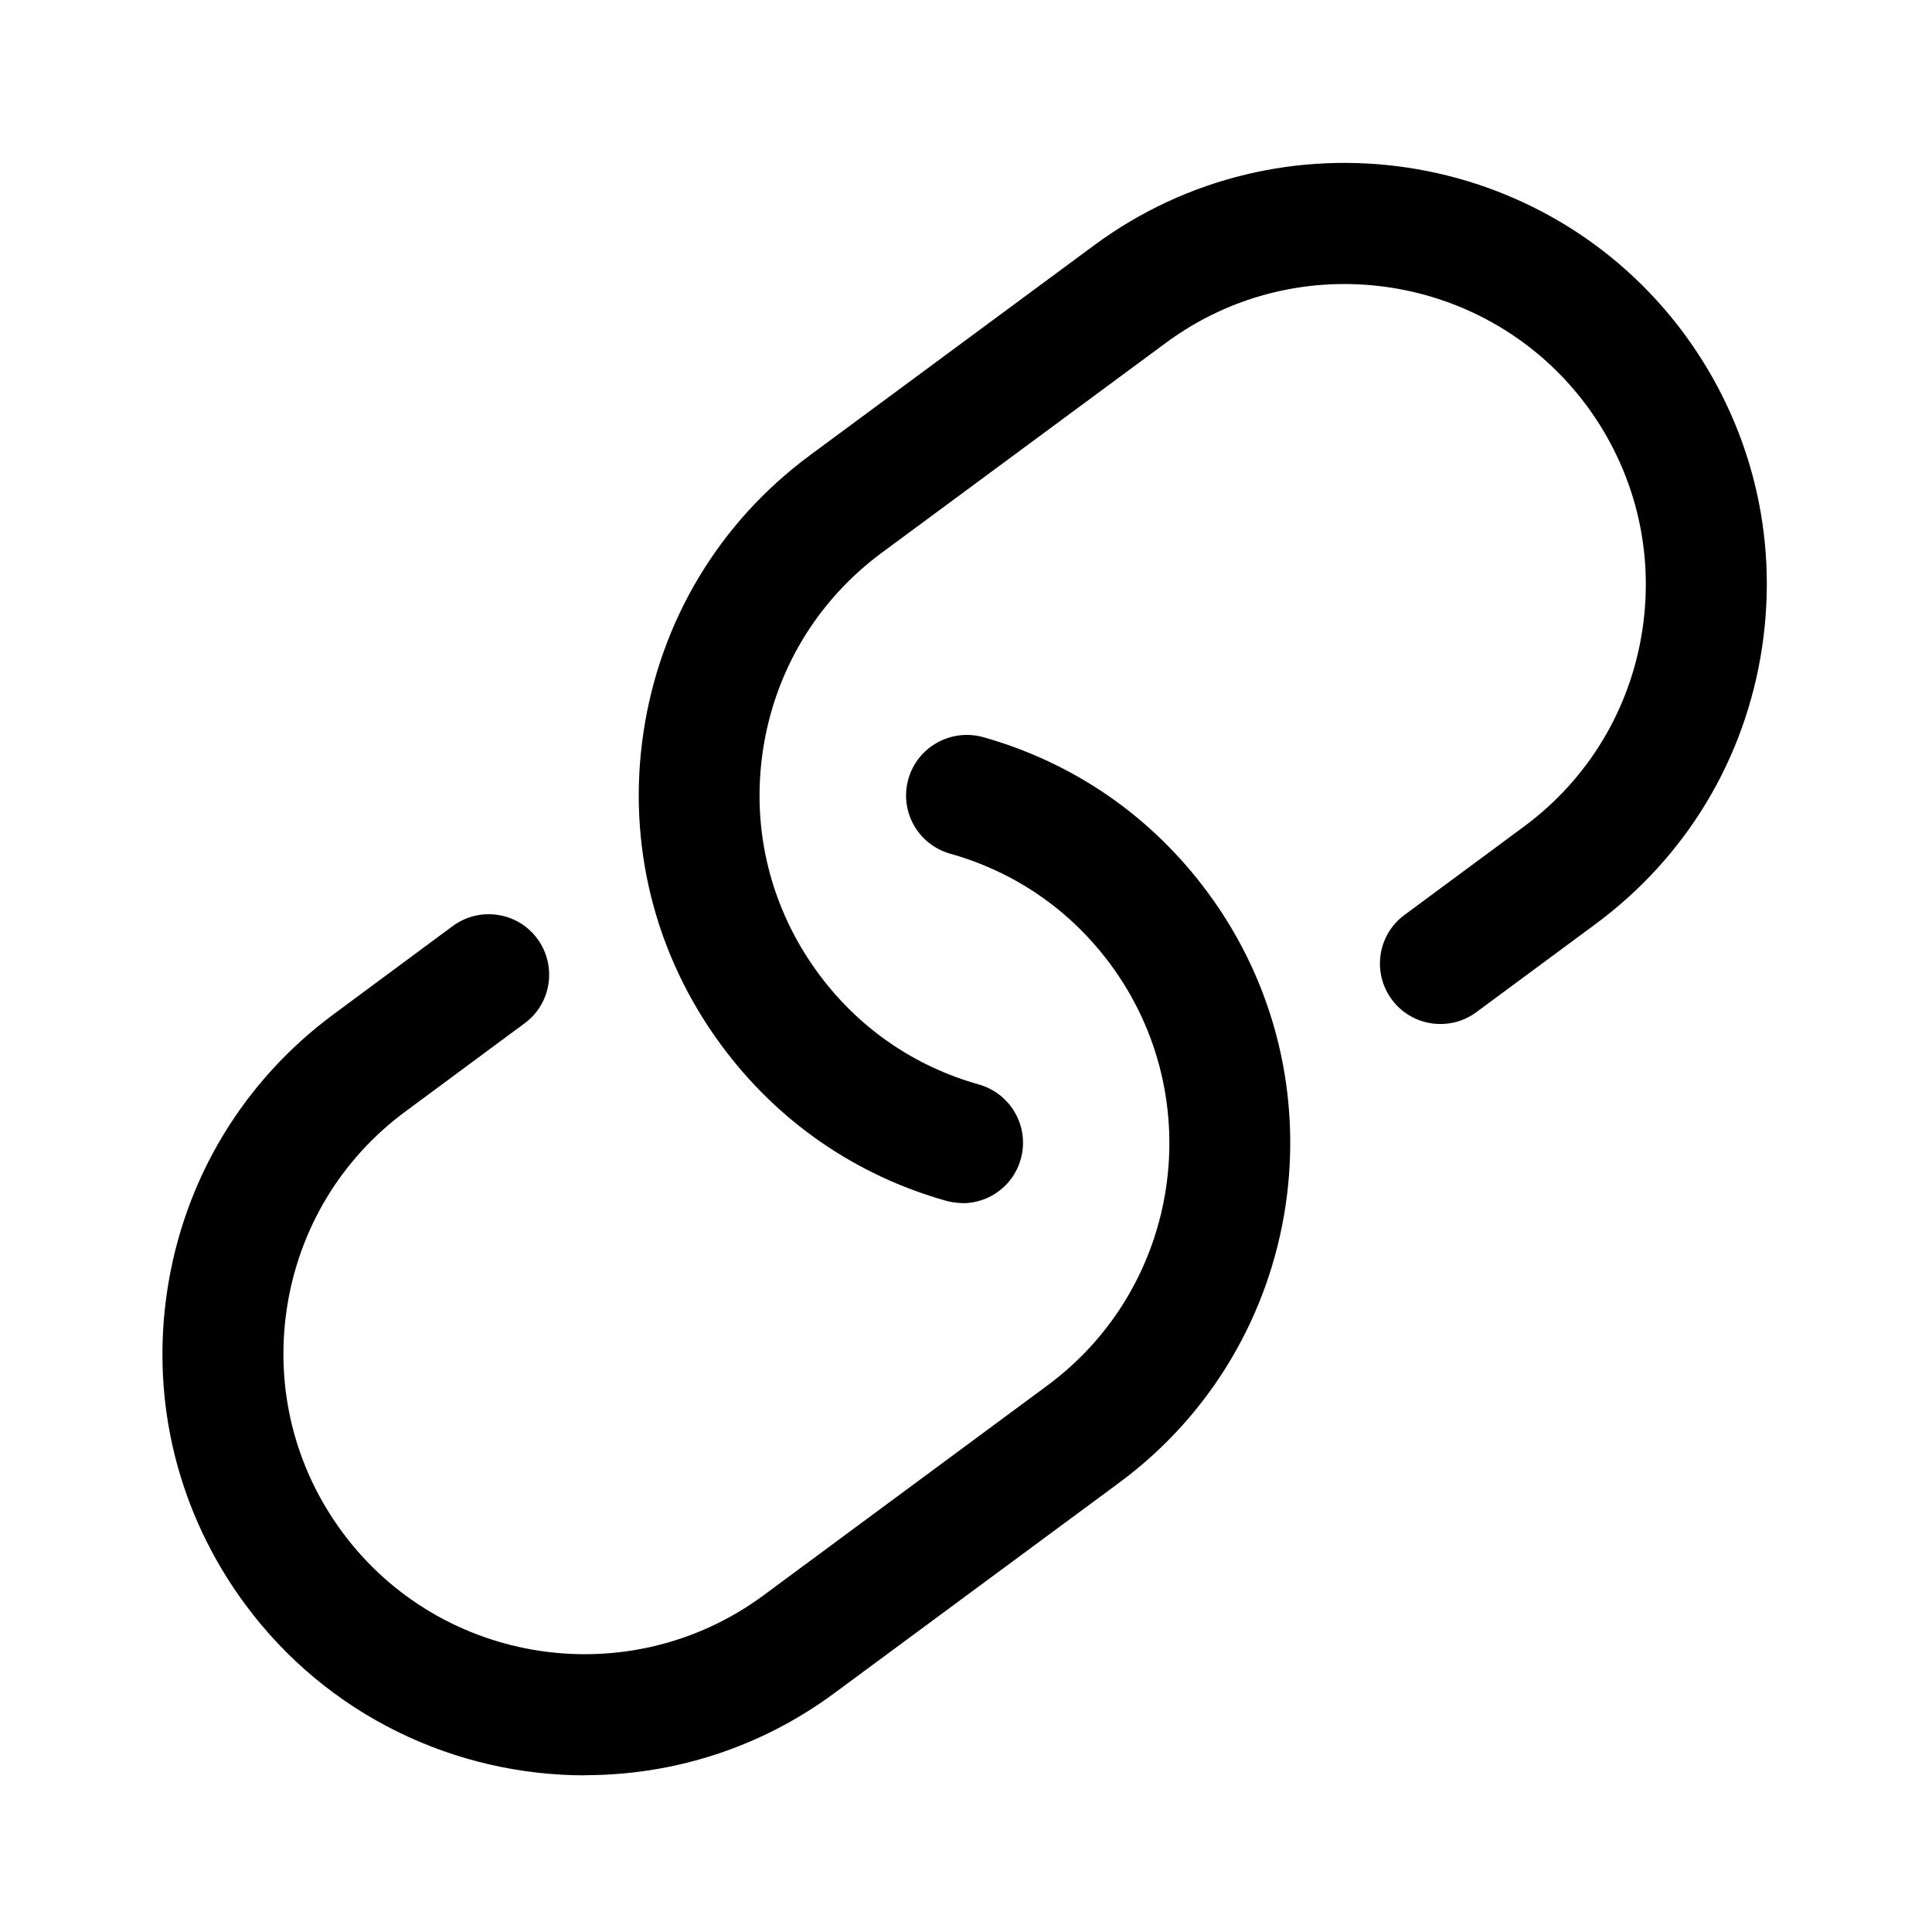
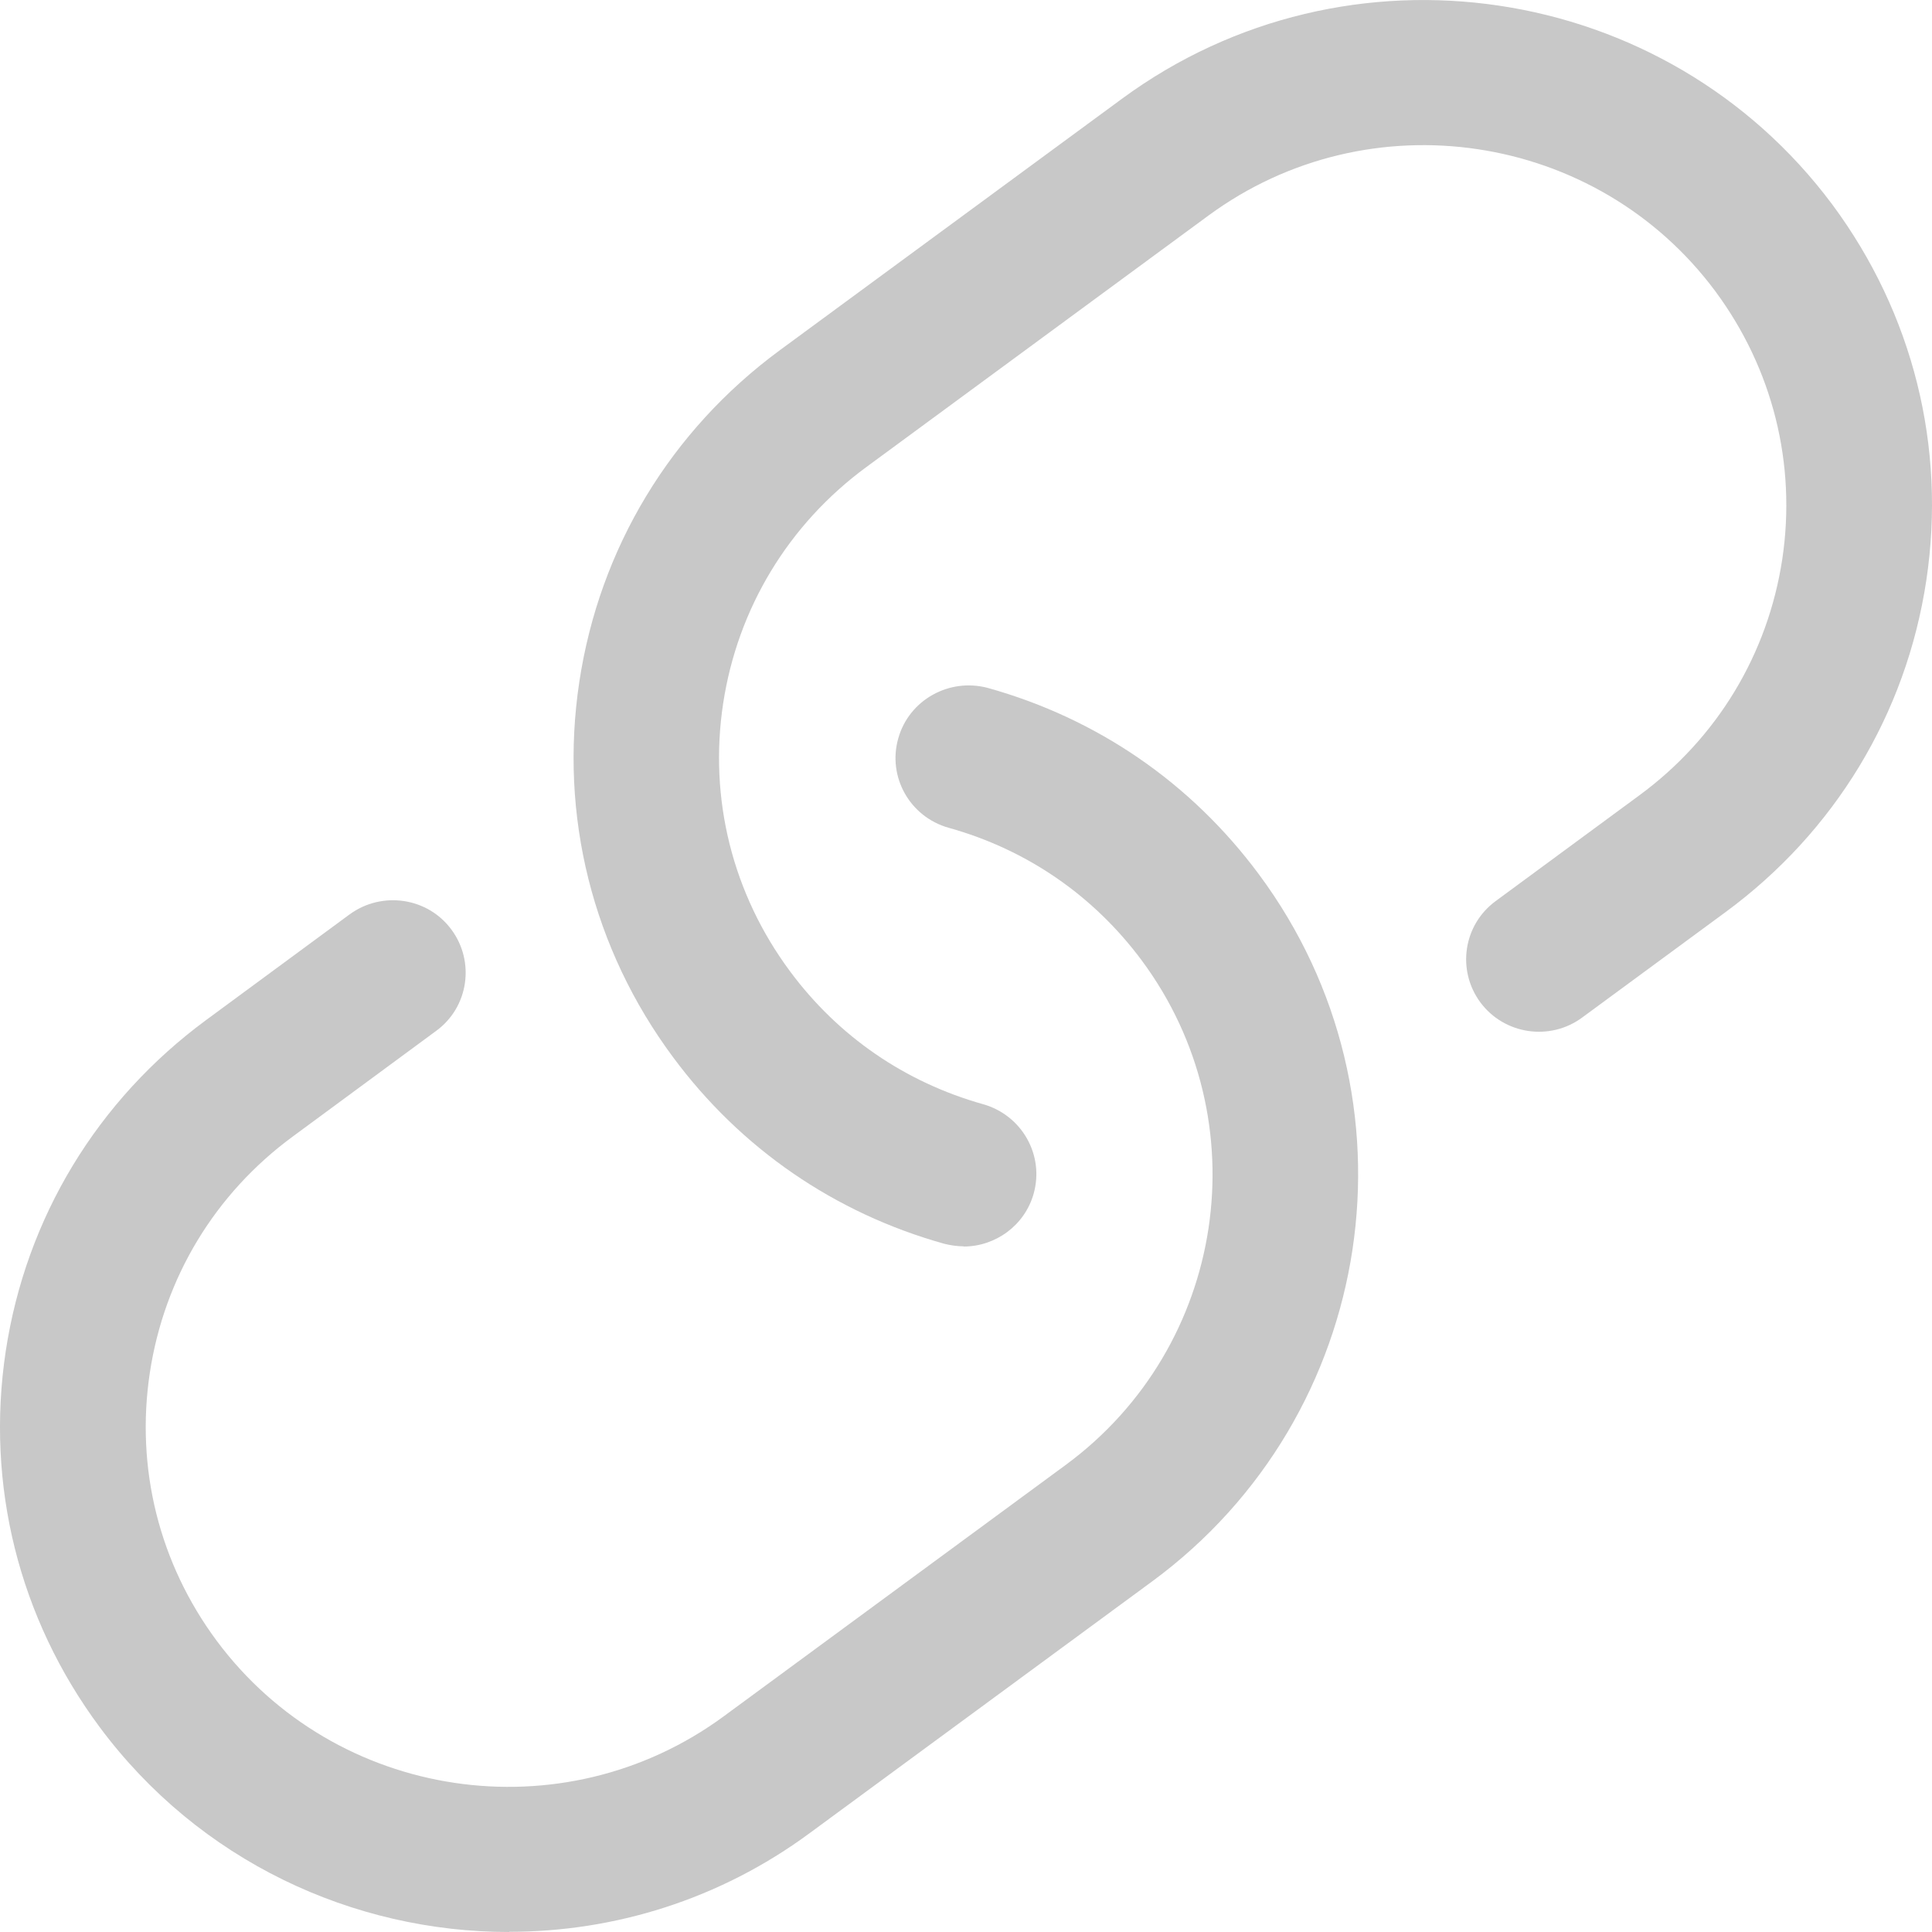
- <svg viewBox="0 0 24 24" aria-hidden="true" class="r-9ilb82 r-4qtqp9 r-yyyyoo r-1q142lx r-1xvli5t r-1b7u577 r-dnmrzs r-bnwqim r-1plcrui r-lrvibr">
-   <g>
-     <path d="M11.96 14.945c-.067 0-.136-.01-.203-.027-1.13-.318-2.097-.986-2.795-1.932-.832-1.125-1.176-2.508-.968-3.893s.942-2.605 2.068-3.438l3.53-2.608c2.322-1.716 5.61-1.224 7.33 1.1.83 1.127 1.175 2.51.967 3.895s-.943 2.605-2.07 3.438l-1.48 1.094c-.333.246-.804.175-1.05-.158-.246-.334-.176-.804.158-1.05l1.48-1.095c.803-.592 1.327-1.463 1.476-2.45.148-.988-.098-1.975-.69-2.778-1.225-1.656-3.572-2.01-5.23-.784l-3.53 2.608c-.802.593-1.326 1.464-1.475 2.45-.15.99.097 1.975.69 2.778.498.675 1.187 1.15 1.992 1.377.4.114.633.528.52.928-.092.33-.394.547-.722.547z" />
-     <path d="M7.27 22.054c-1.61 0-3.197-.735-4.225-2.125-.832-1.127-1.176-2.51-.968-3.894s.943-2.605 2.07-3.438l1.478-1.094c.334-.245.805-.175 1.05.158s.177.804-.157 1.05l-1.48 1.095c-.803.593-1.326 1.464-1.475 2.45-.148.99.097 1.975.69 2.778 1.225 1.657 3.57 2.01 5.23.785l3.528-2.608c1.658-1.225 2.01-3.57.785-5.23-.498-.674-1.187-1.15-1.992-1.376-.4-.113-.633-.527-.52-.927.112-.4.528-.63.926-.522 1.13.318 2.096.986 2.794 1.932 1.717 2.324 1.224 5.612-1.1 7.33l-3.53 2.608c-.933.693-2.023 1.026-3.105 1.026z" />
-   </g>
+ <svg xmlns="http://www.w3.org/2000/svg" width="20" height="20" viewBox="0 0 20 20" fill="none">
+   <path d="M9.977 12.902C9.91 12.902 9.841 12.892 9.773 12.875C8.639 12.557 7.669 11.89 6.969 10.946C6.134 9.822 5.788 8.442 5.997 7.059C6.206 5.676 6.942 4.458 8.072 3.626L11.615 1.022C13.945 -0.691 17.244 -0.2 18.97 2.12C19.803 3.245 20.149 4.626 19.941 6.009C19.732 7.392 18.994 8.61 17.863 9.442L16.378 10.534C16.044 10.78 15.572 10.709 15.325 10.377C15.078 10.043 15.148 9.574 15.483 9.328L16.968 8.235C17.774 7.644 18.3 6.774 18.45 5.789C18.598 4.802 18.351 3.817 17.757 3.015C16.528 1.361 14.173 1.008 12.509 2.232L8.967 4.836C8.162 5.428 7.636 6.298 7.486 7.282C7.336 8.271 7.584 9.254 8.179 10.056C8.679 10.73 9.37 11.204 10.178 11.431C10.579 11.545 10.813 11.958 10.7 12.358C10.607 12.687 10.304 12.904 9.975 12.904L9.977 12.902Z" fill="#C8C8C8" />
+   <path d="M5.271 20C3.655 20 2.062 19.266 1.031 17.878C0.196 16.753 -0.149 15.372 0.059 13.99C0.268 12.608 1.006 11.389 2.137 10.557L3.62 9.465C3.955 9.221 4.428 9.29 4.673 9.623C4.919 9.955 4.851 10.426 4.516 10.671L3.031 11.765C2.225 12.357 1.7 13.226 1.551 14.211C1.402 15.199 1.648 16.183 2.243 16.985C3.472 18.639 5.825 18.992 7.491 17.768L11.032 15.165C12.695 13.941 13.049 11.6 11.819 9.942C11.32 9.27 10.628 8.794 9.82 8.569C9.419 8.456 9.185 8.042 9.299 7.643C9.411 7.244 9.828 7.014 10.228 7.122C11.362 7.439 12.331 8.106 13.032 9.051C14.755 11.371 14.26 14.654 11.928 16.37L8.385 18.974C7.449 19.666 6.355 19.998 5.27 19.998L5.271 20Z" fill="#C8C8C8" />
</svg>
